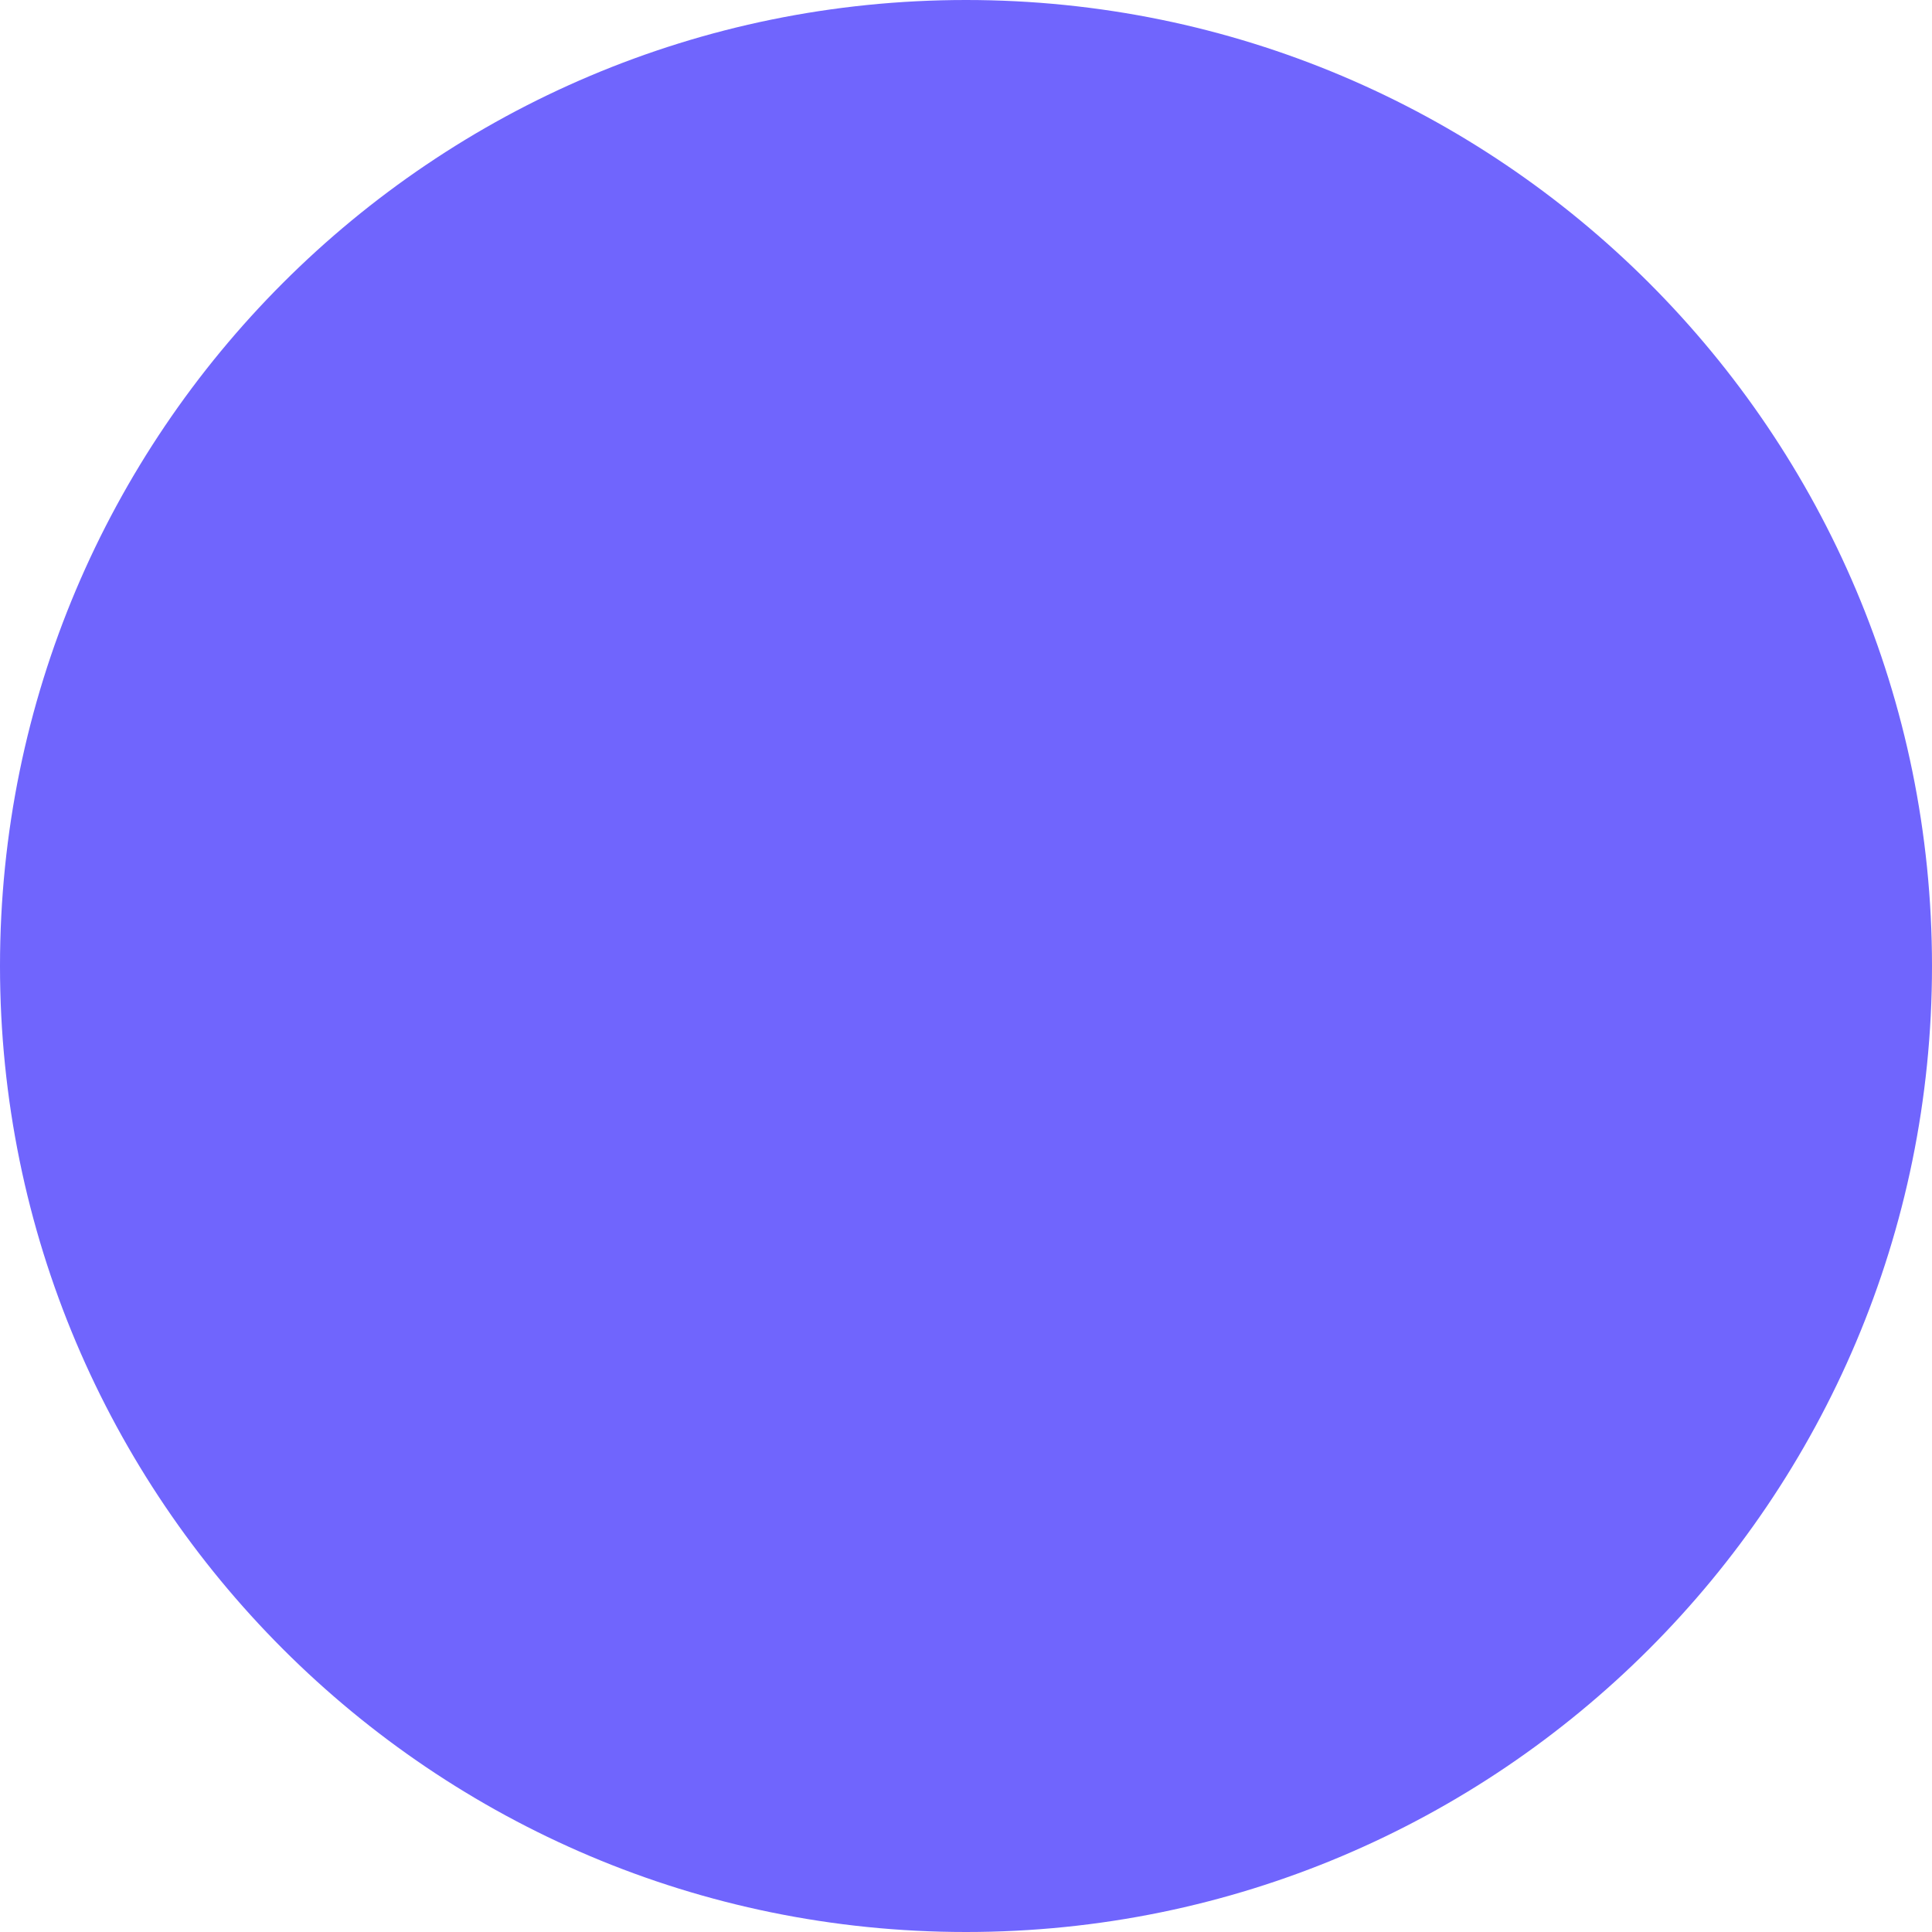
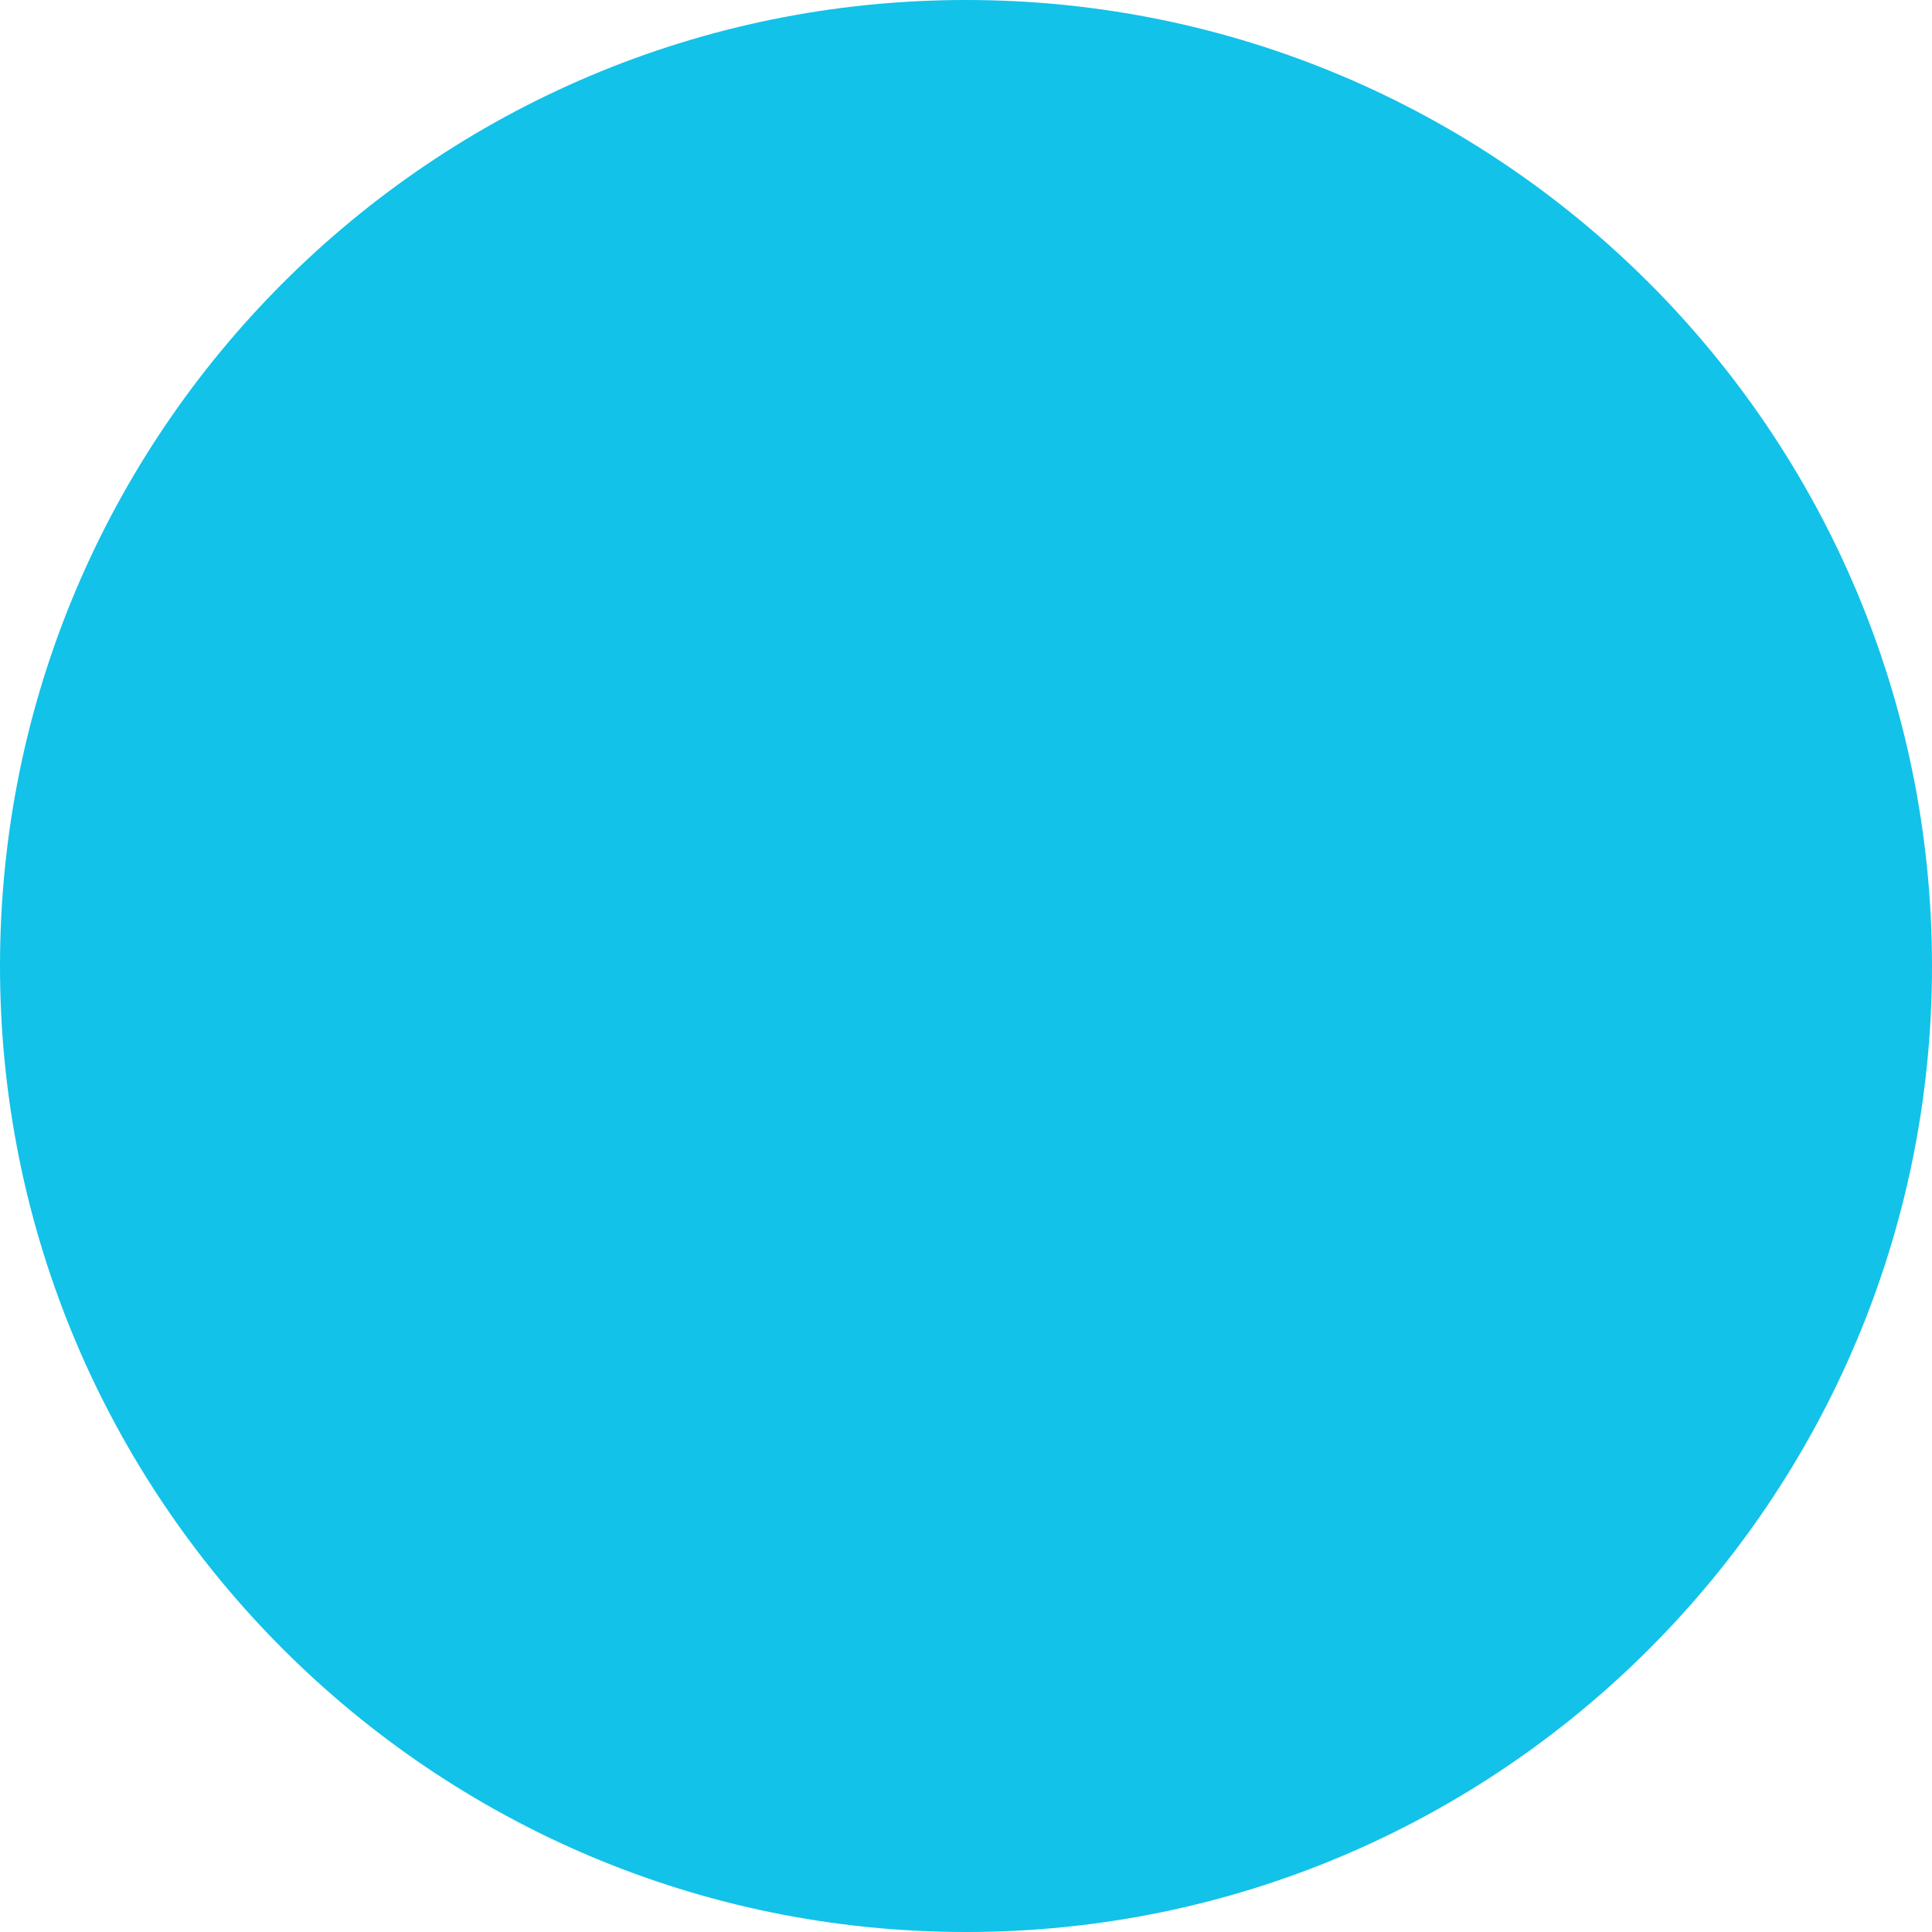
<svg xmlns="http://www.w3.org/2000/svg" viewBox="-15832 -17000 12 12">
  <defs>
    <style>
      .cls-1 {
-         fill: #7065fd;
+         fill: #12c2e9;
      }
    </style>
  </defs>
  <circle id="Ellipse_315" data-name="Ellipse 315" class="cls-1" cx="6" cy="6" r="6" transform="translate(-15832 -17000)" />
</svg>
